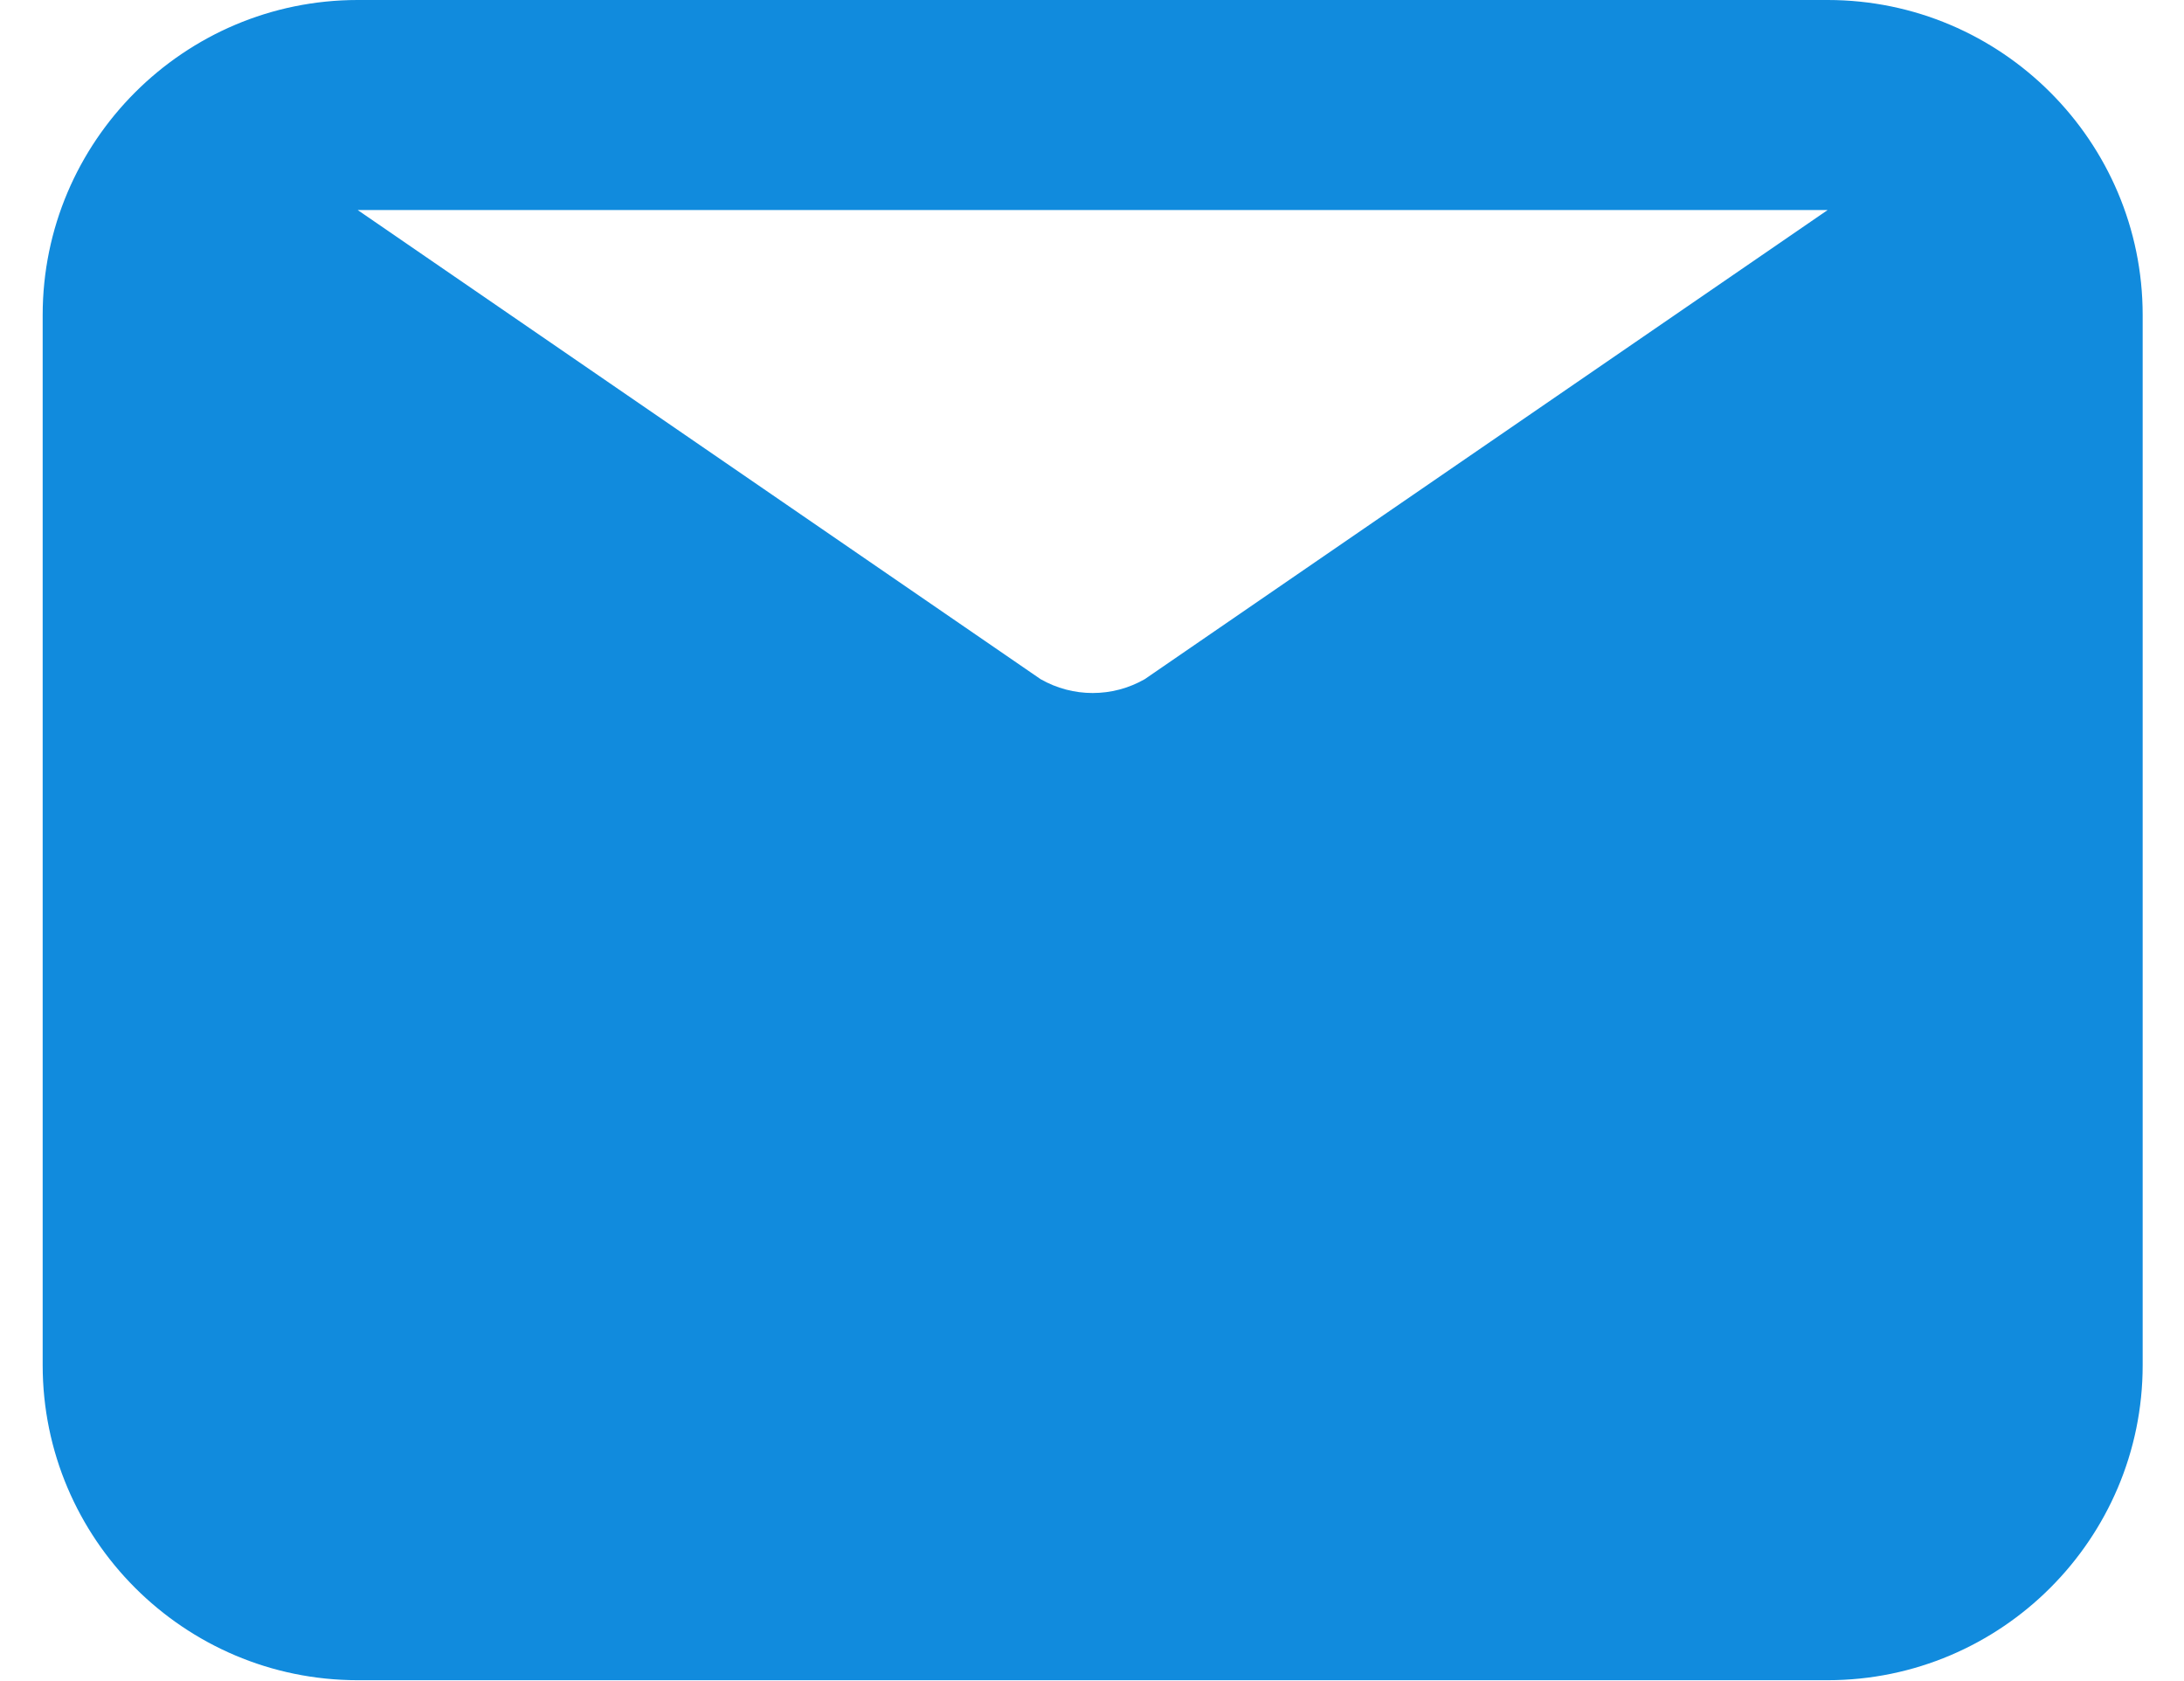
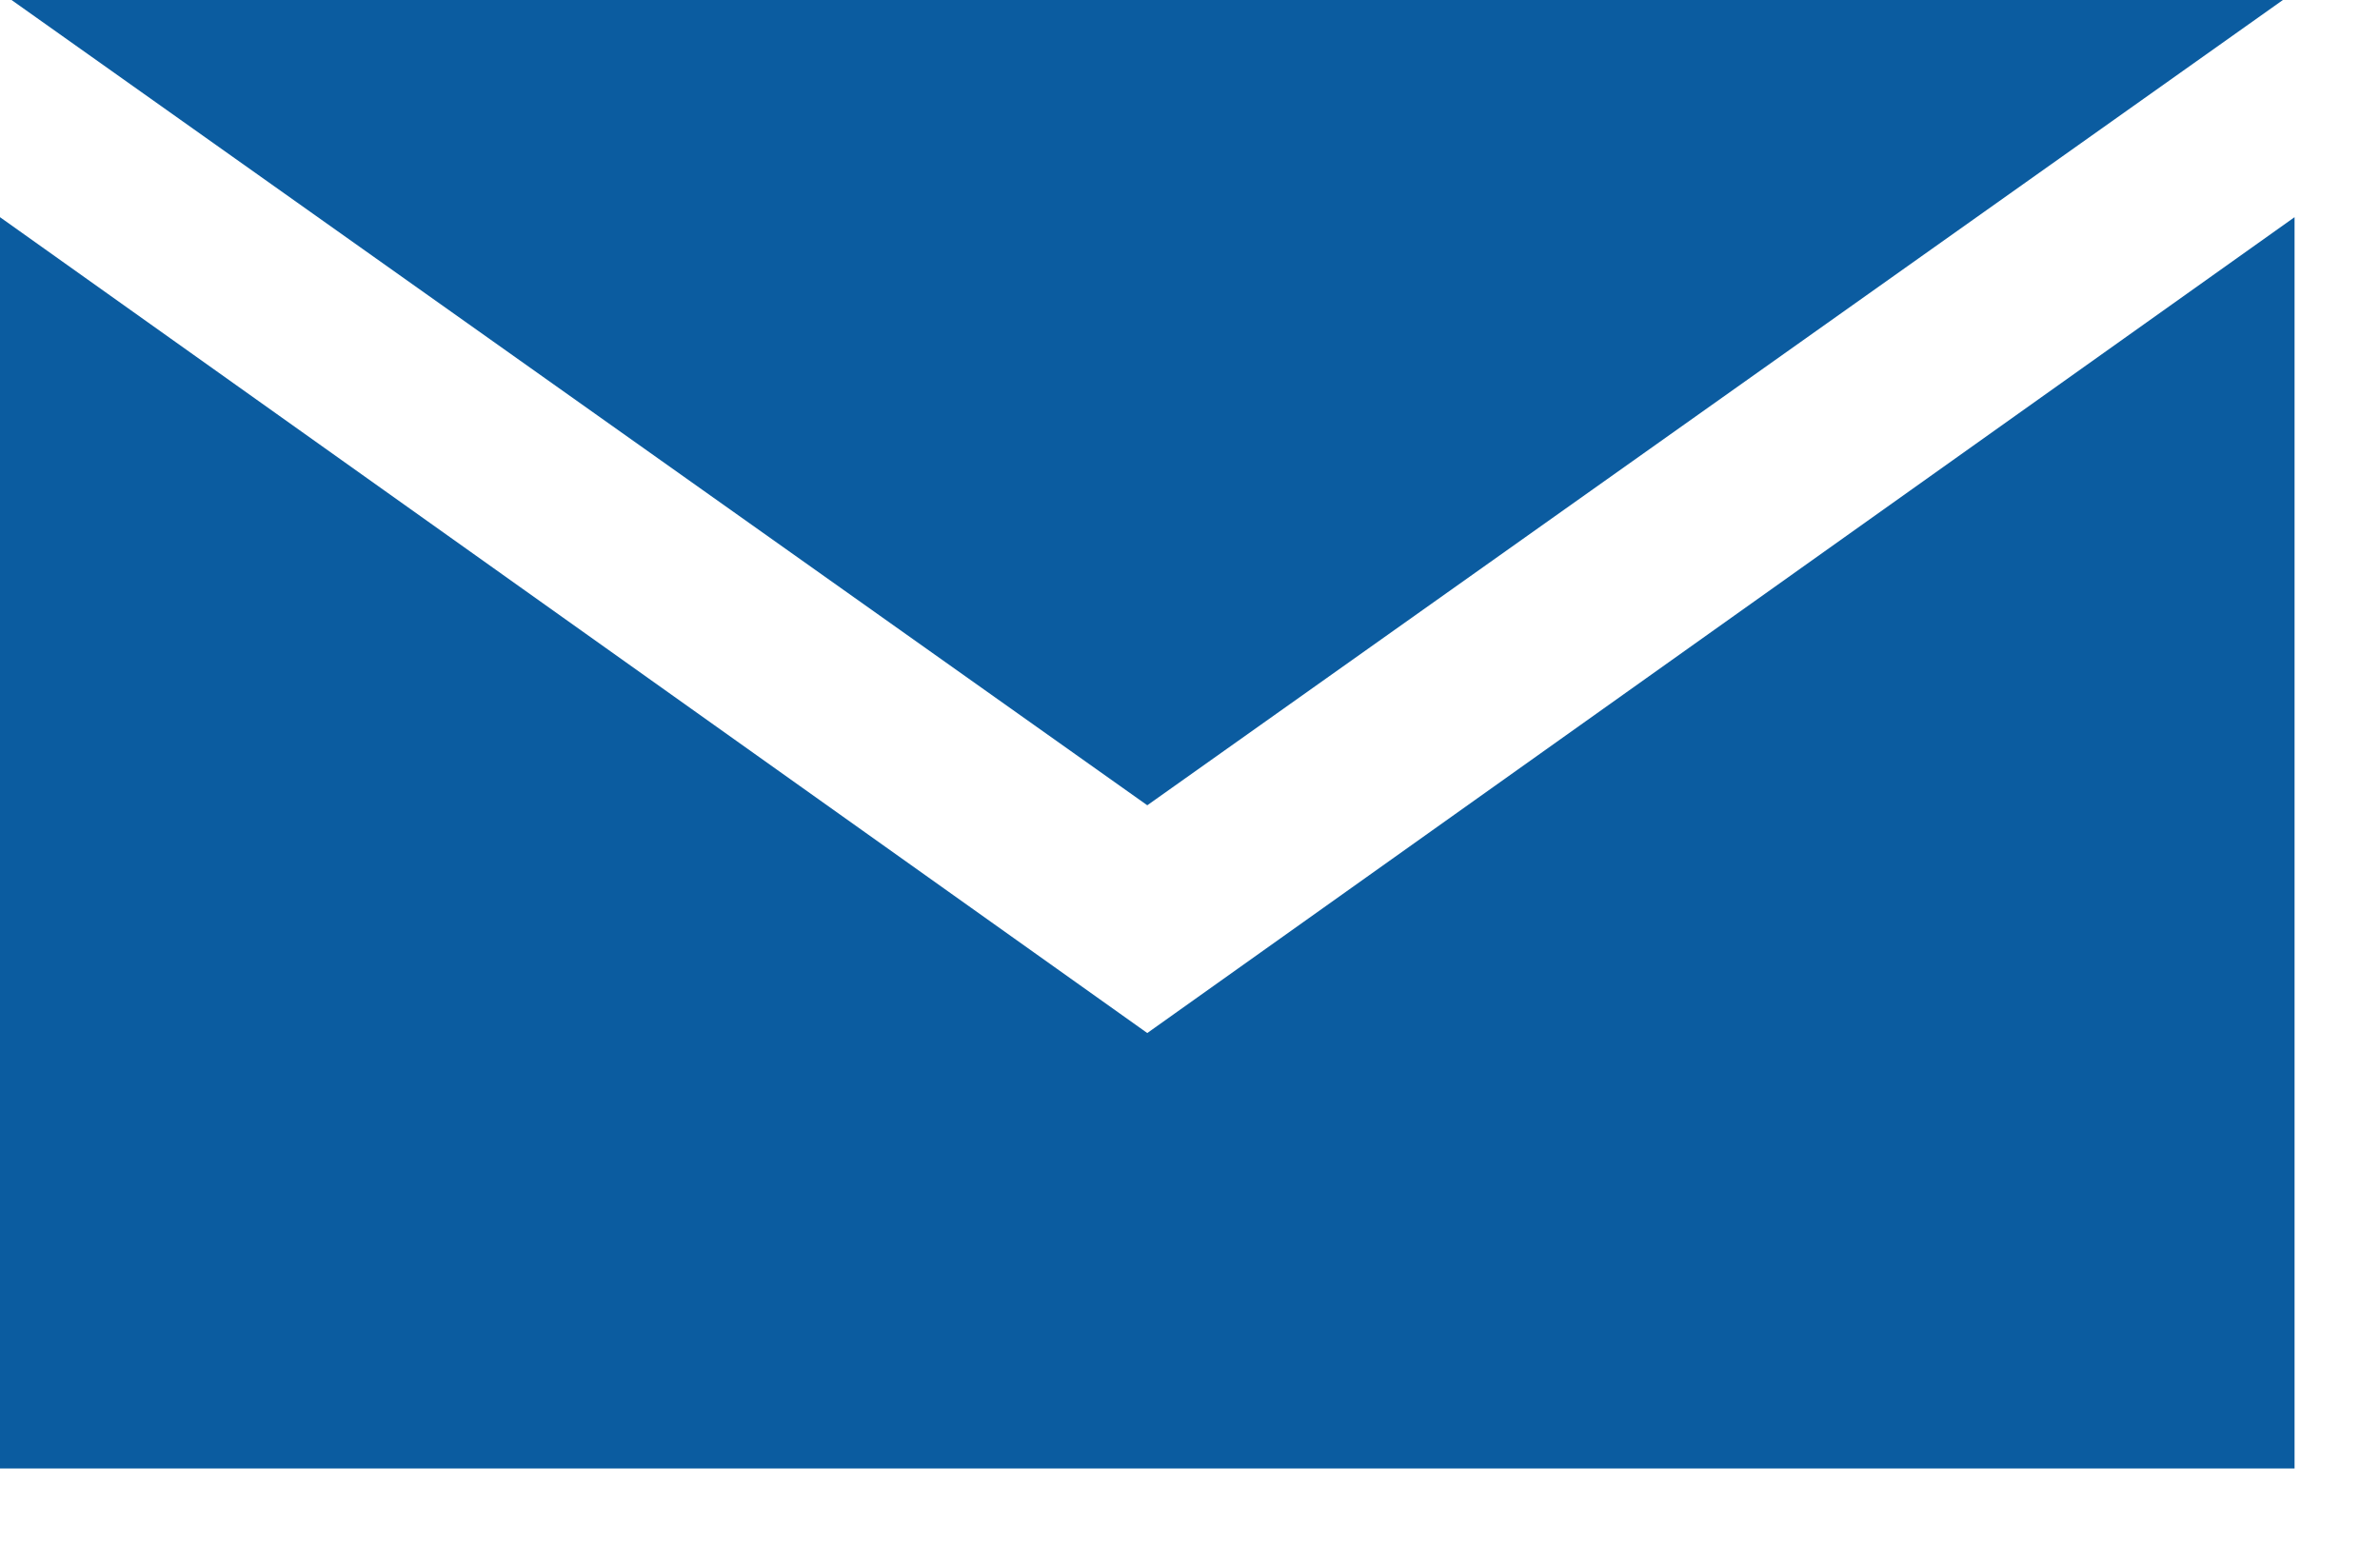
- <svg xmlns="http://www.w3.org/2000/svg" width="26" height="20" viewBox="0 0 26 20" fill="none">
-   <path fill-rule="evenodd" clip-rule="evenodd" d="M21.758 2.5L13.627 8.085C13.243 8.304 12.773 8.304 12.389 8.085L4.258 2.5H21.758ZM21.758 0H4.258C2.191 0 0.508 1.683 0.508 3.75V16.25C0.508 18.317 2.191 20 4.258 20H21.758C23.826 20 25.508 18.317 25.508 16.25V3.75C25.508 1.683 23.826 0 21.758 0Z" fill="#118BDD" />
+ <svg xmlns="http://www.w3.org/2000/svg" width="20" height="13" viewBox="0 0 20 13" fill="none">
+   <path d="M9.641 8.681V8.681L9.641 8.681L0 1.825V12.34H19.282V1.825L9.641 8.681Z" fill="#0B5CA0" />
+   <path d="M19.184 0H0.097L9.641 6.767L19.184 0Z" fill="#0B5CA0" />
</svg>
